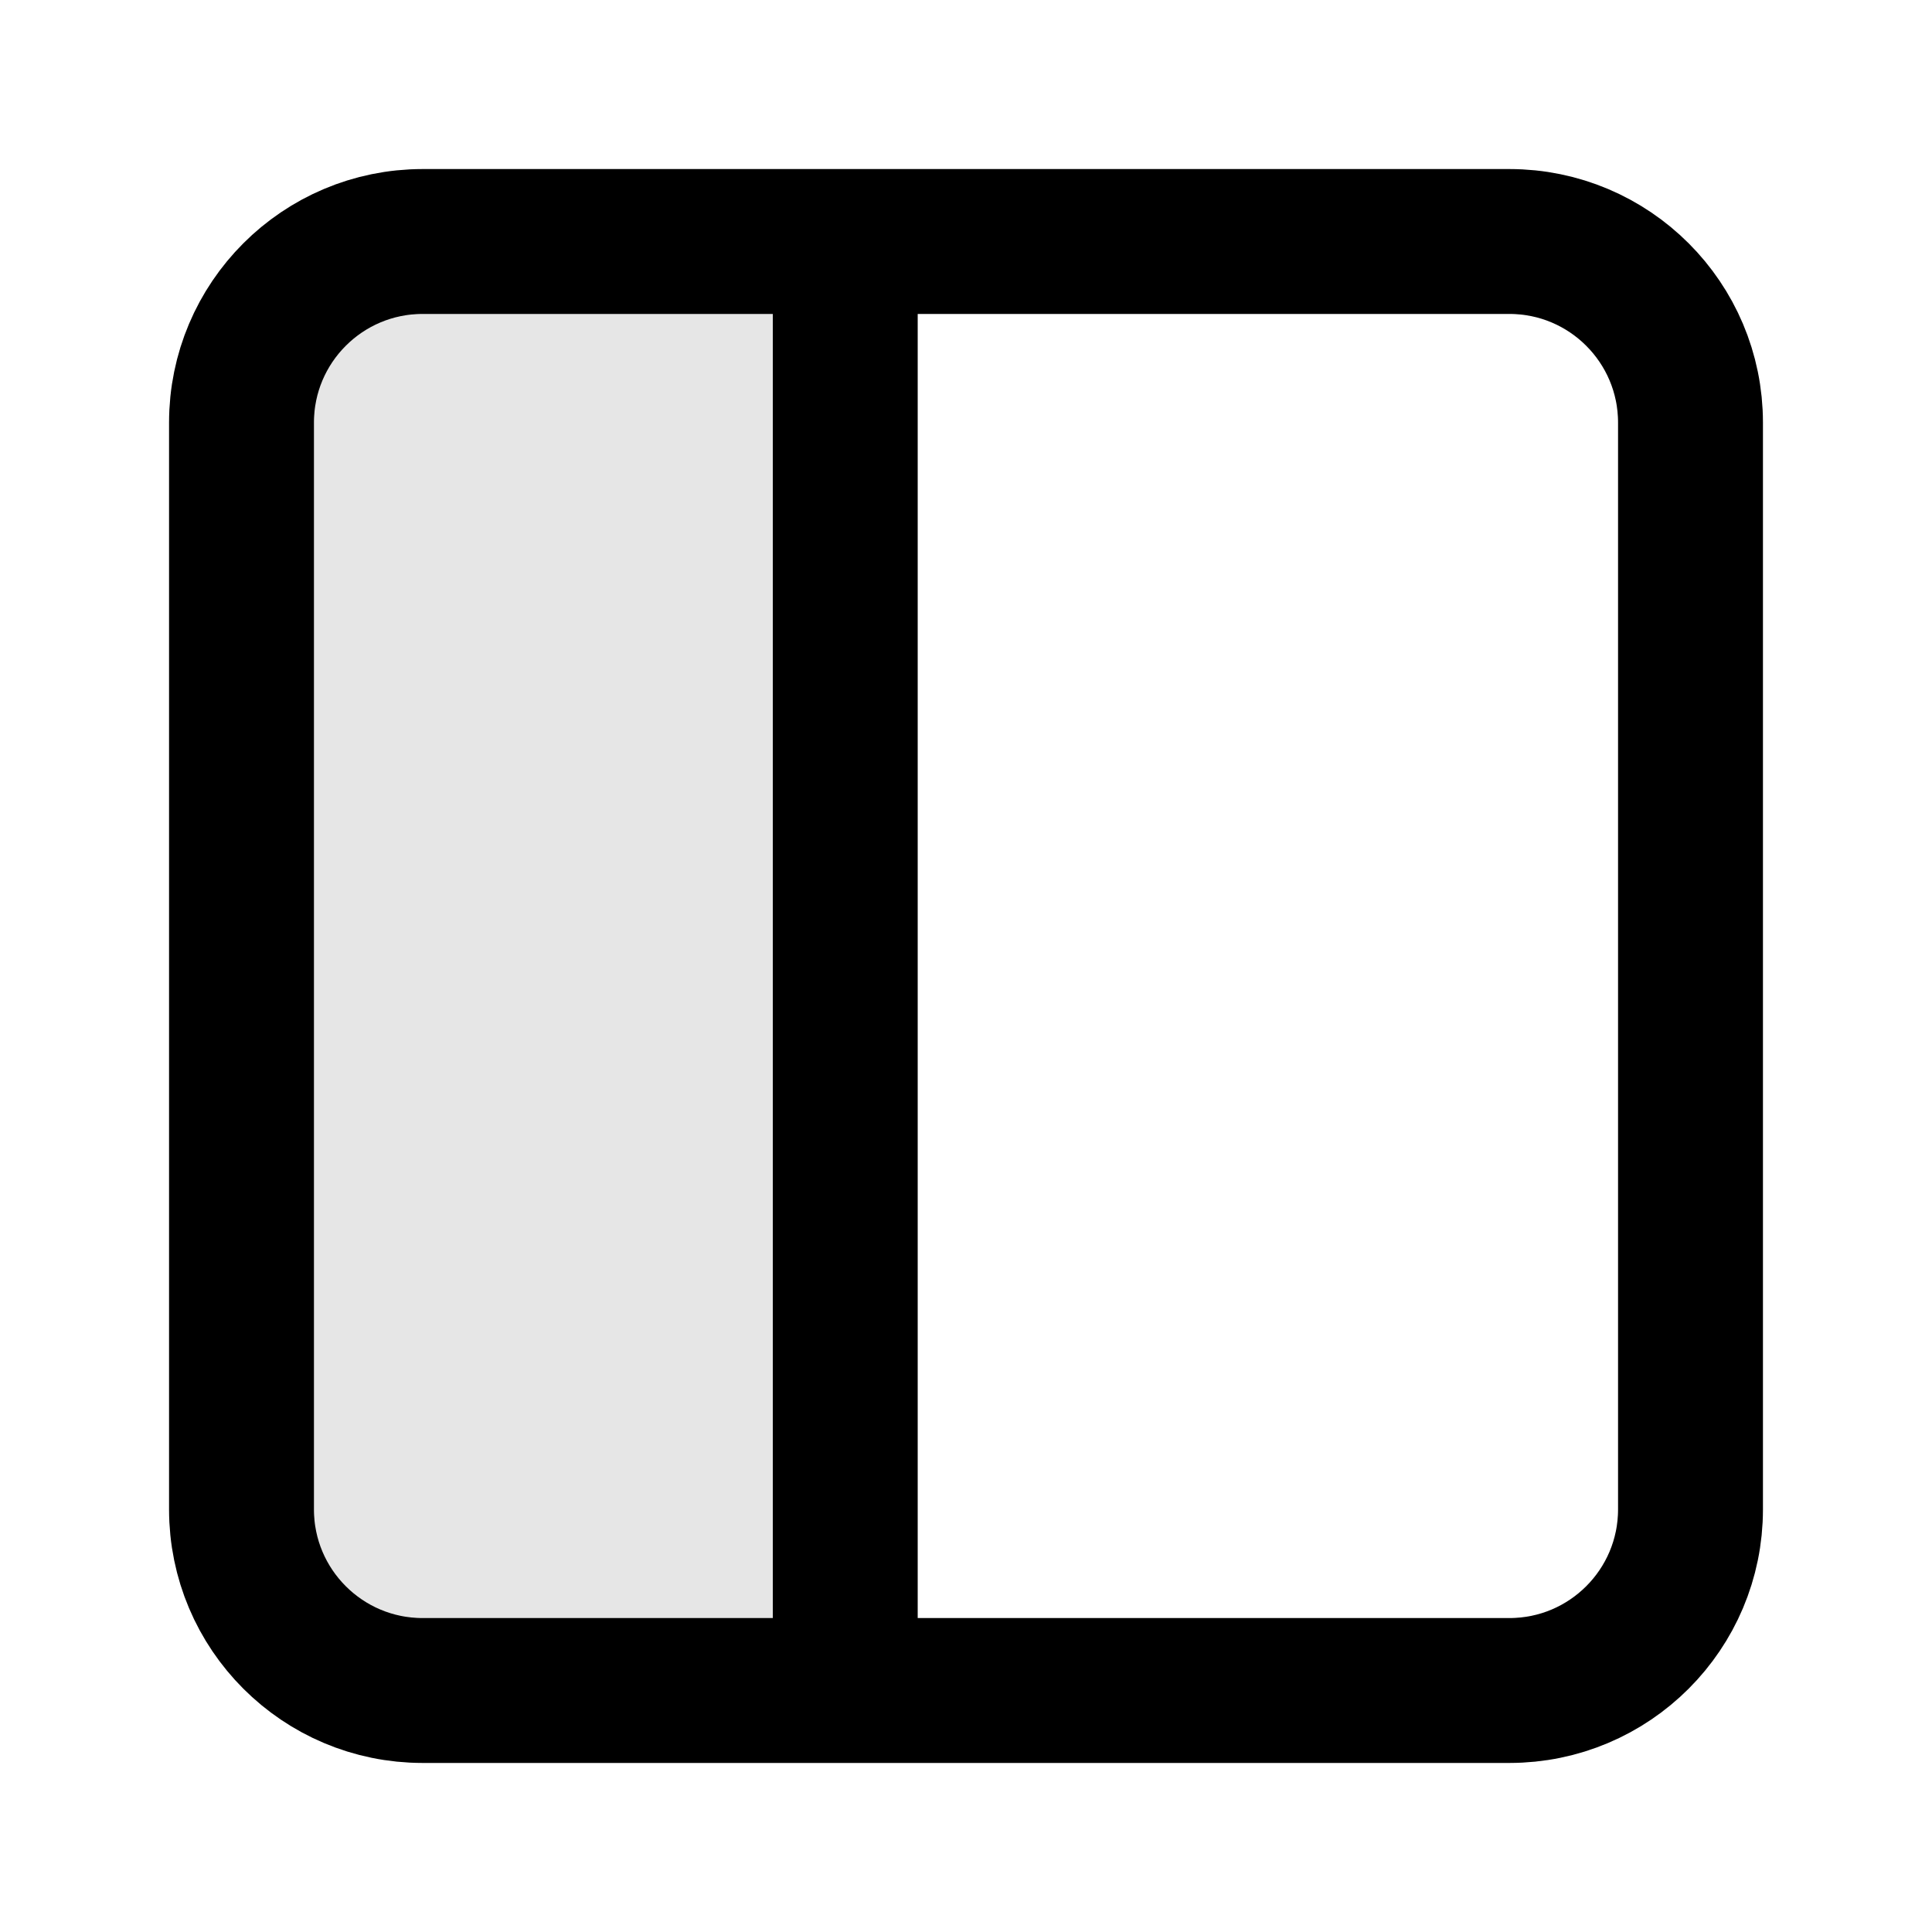
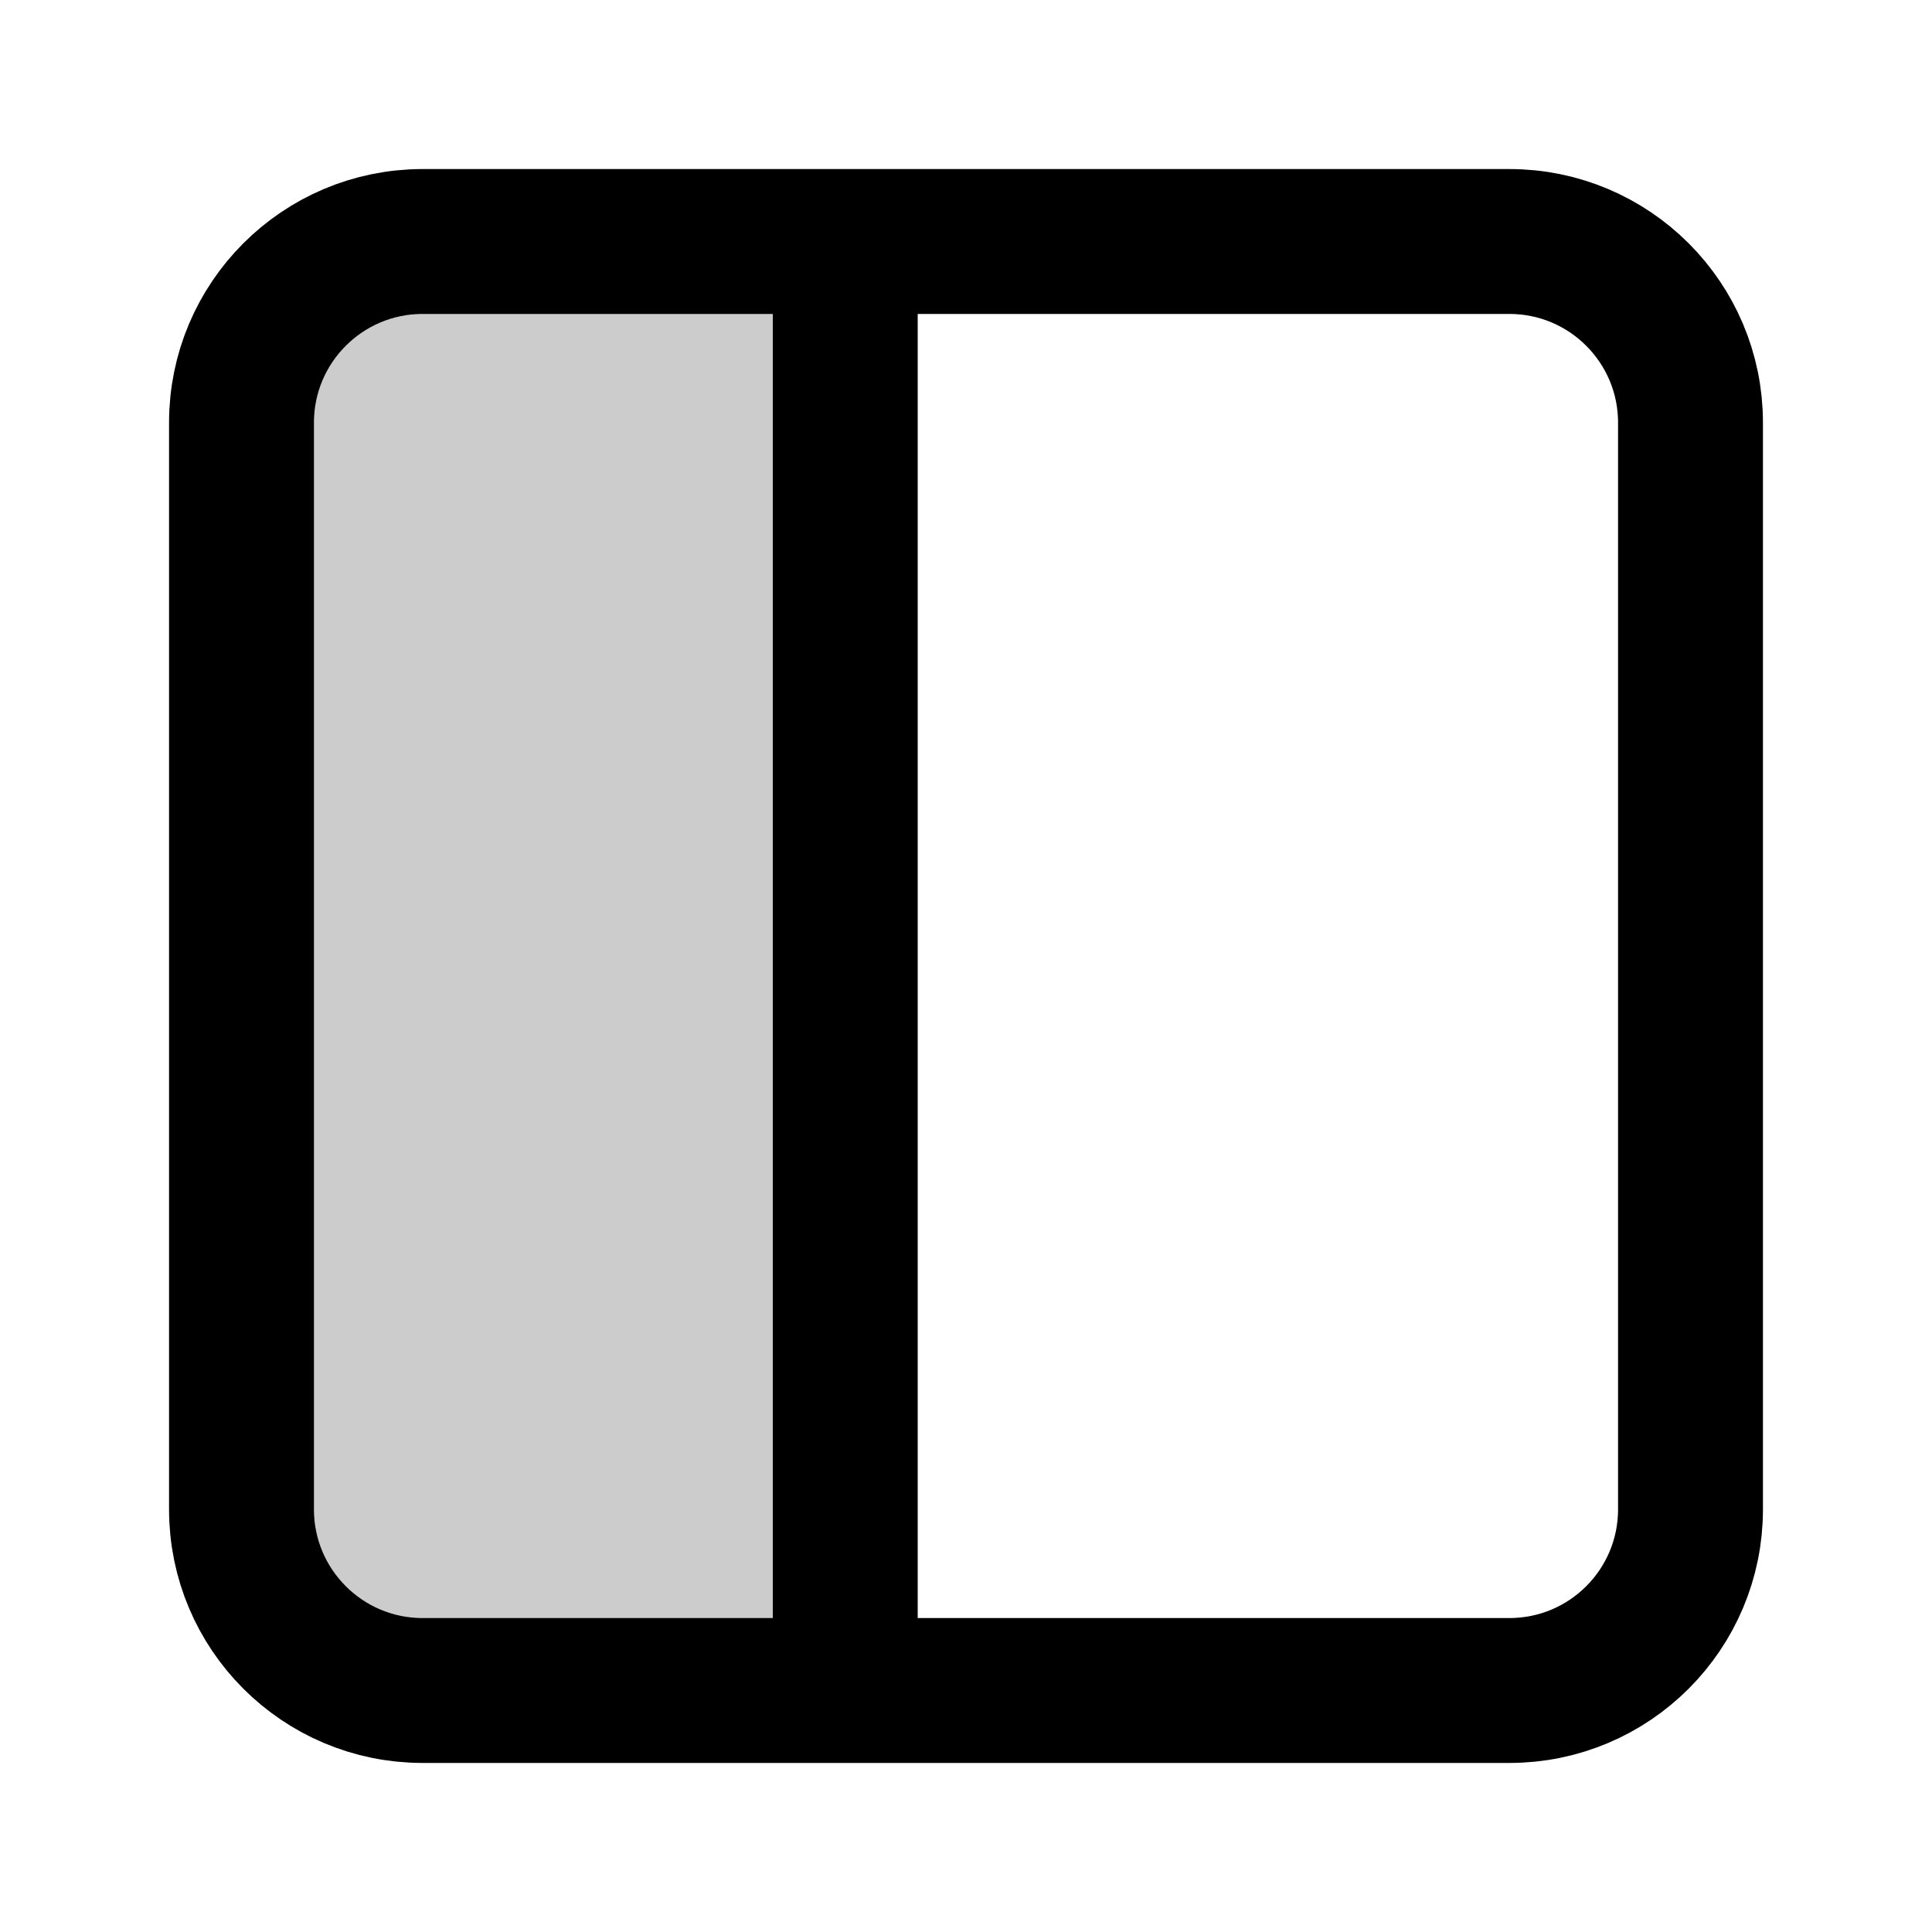
<svg xmlns="http://www.w3.org/2000/svg" width="22" height="22" viewBox="0 0 16 16" fill="none">
-   <rect opacity="0.1" width="5" height="12" rx="2" transform="matrix(-1 0 0 1 7 2)" fill="currentColor" />
+   <rect opacity="0.2" width="5" height="12" rx="2" transform="matrix(-1 0 0 1 7 2)" fill="currentColor" />
  <path d="M7 2V14" stroke="currentColor" stroke-width="1.2" />
  <rect x="2" y="2" width="12" height="12" rx="1.5" stroke="currentColor" stroke-width="1.2" />
</svg>
